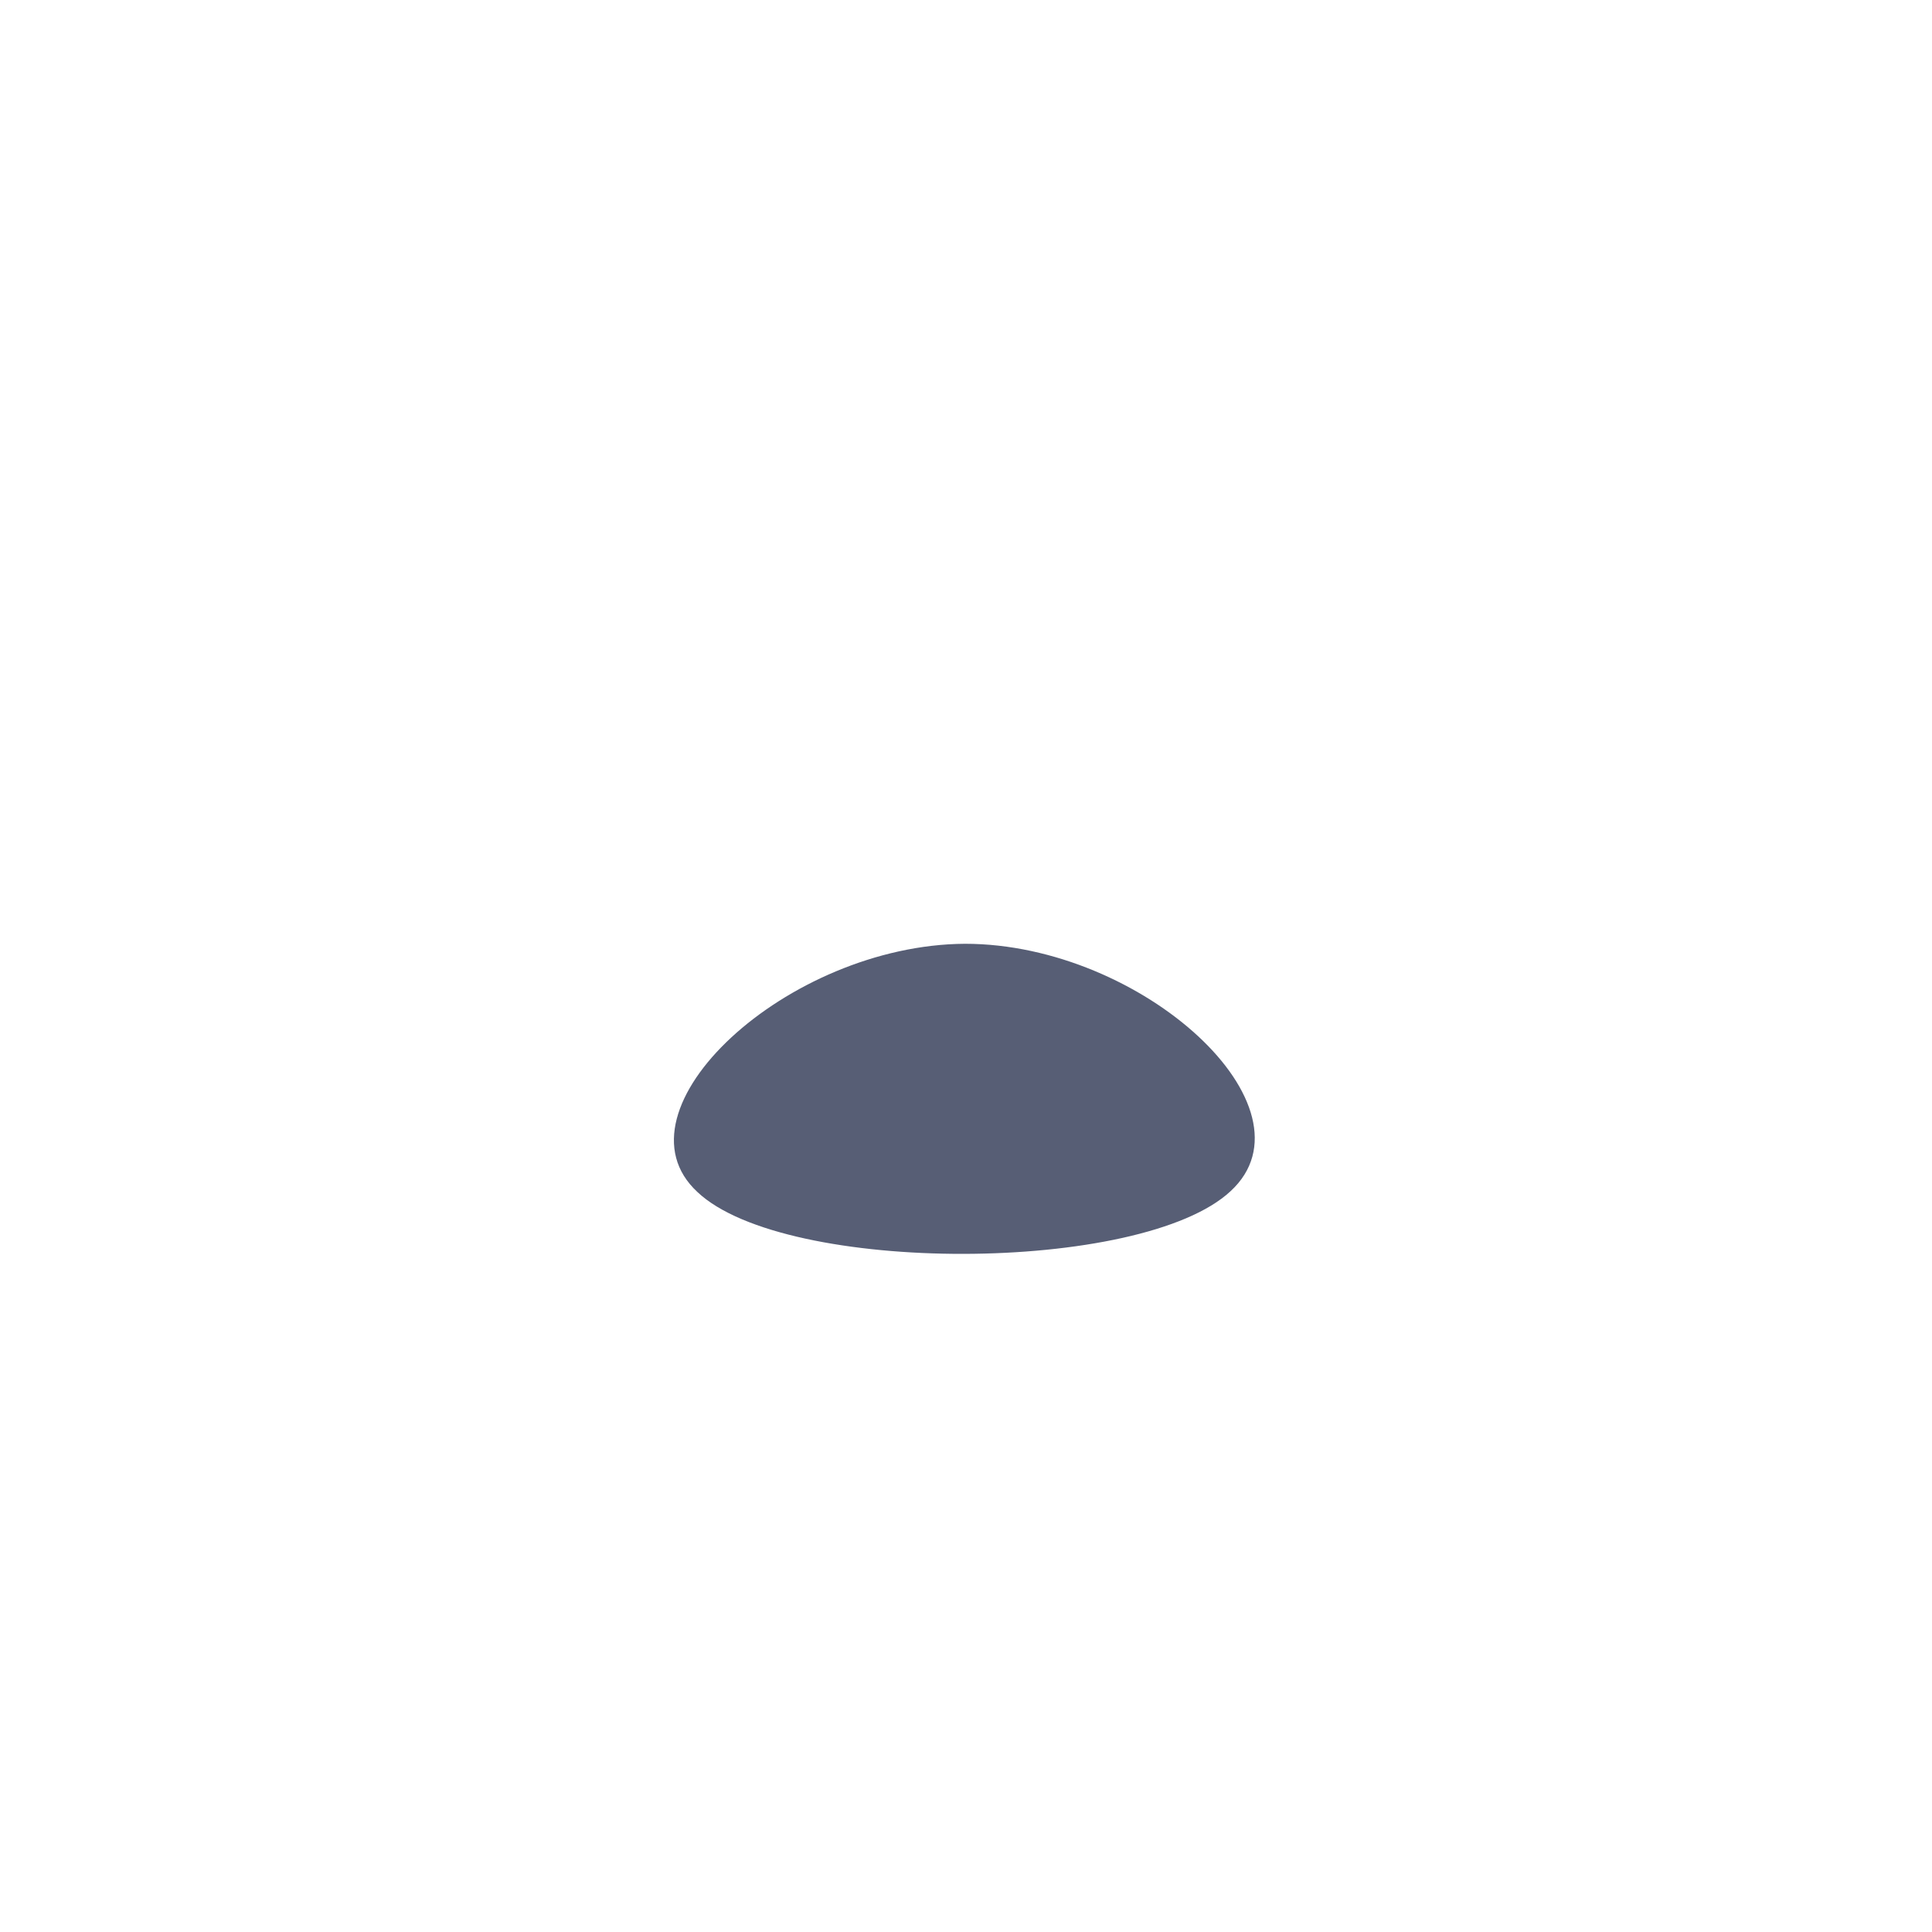
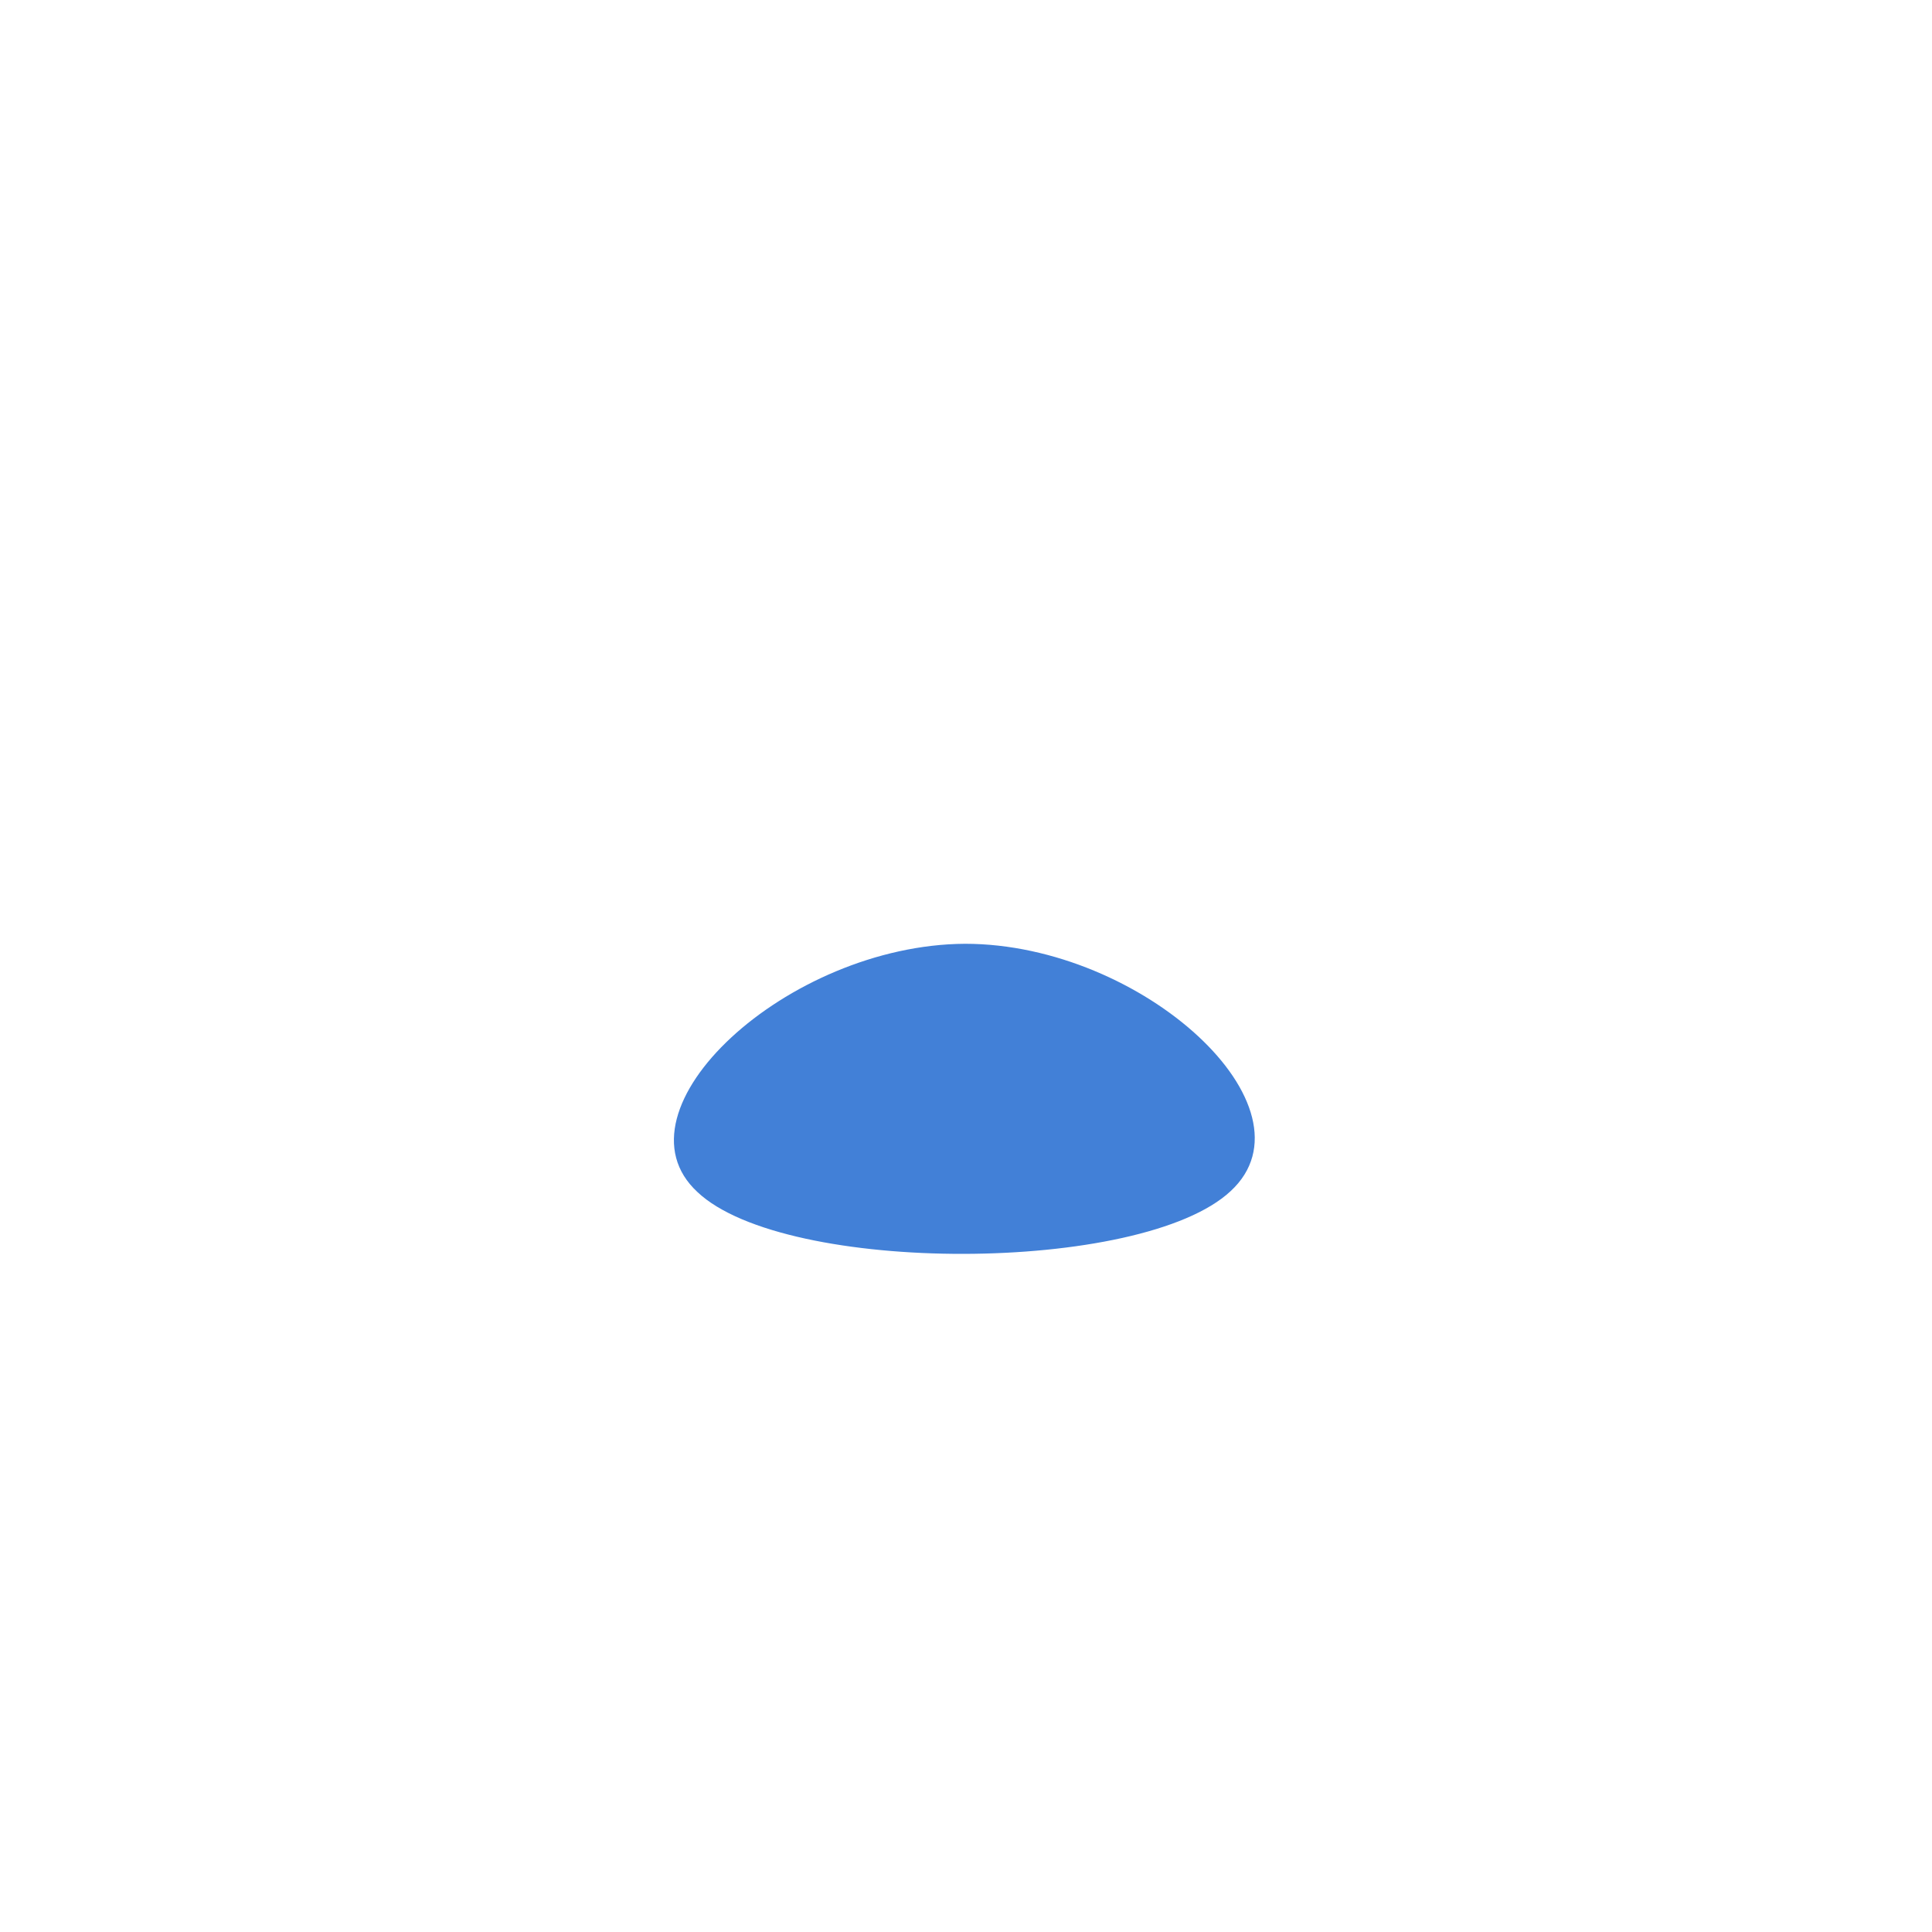
<svg xmlns="http://www.w3.org/2000/svg" viewBox="0 0 200 200">
-   <path fill="#575e75" d="M27.4,23.3C18.2,31.9,-18.7,32,-27.8,23.4C-37,14.9,-18.5,-2.2,-0.1,-2.3C18.3,-2.3,36.7,14.7,27.4,23.3Z" transform="translate(100 100)" />
+   <path fill="#4280d7" d="M27.4,23.3C18.2,31.9,-18.7,32,-27.8,23.4C-37,14.9,-18.5,-2.2,-0.1,-2.3C18.3,-2.3,36.7,14.7,27.4,23.3Z" transform="translate(100 100)" />
</svg>
